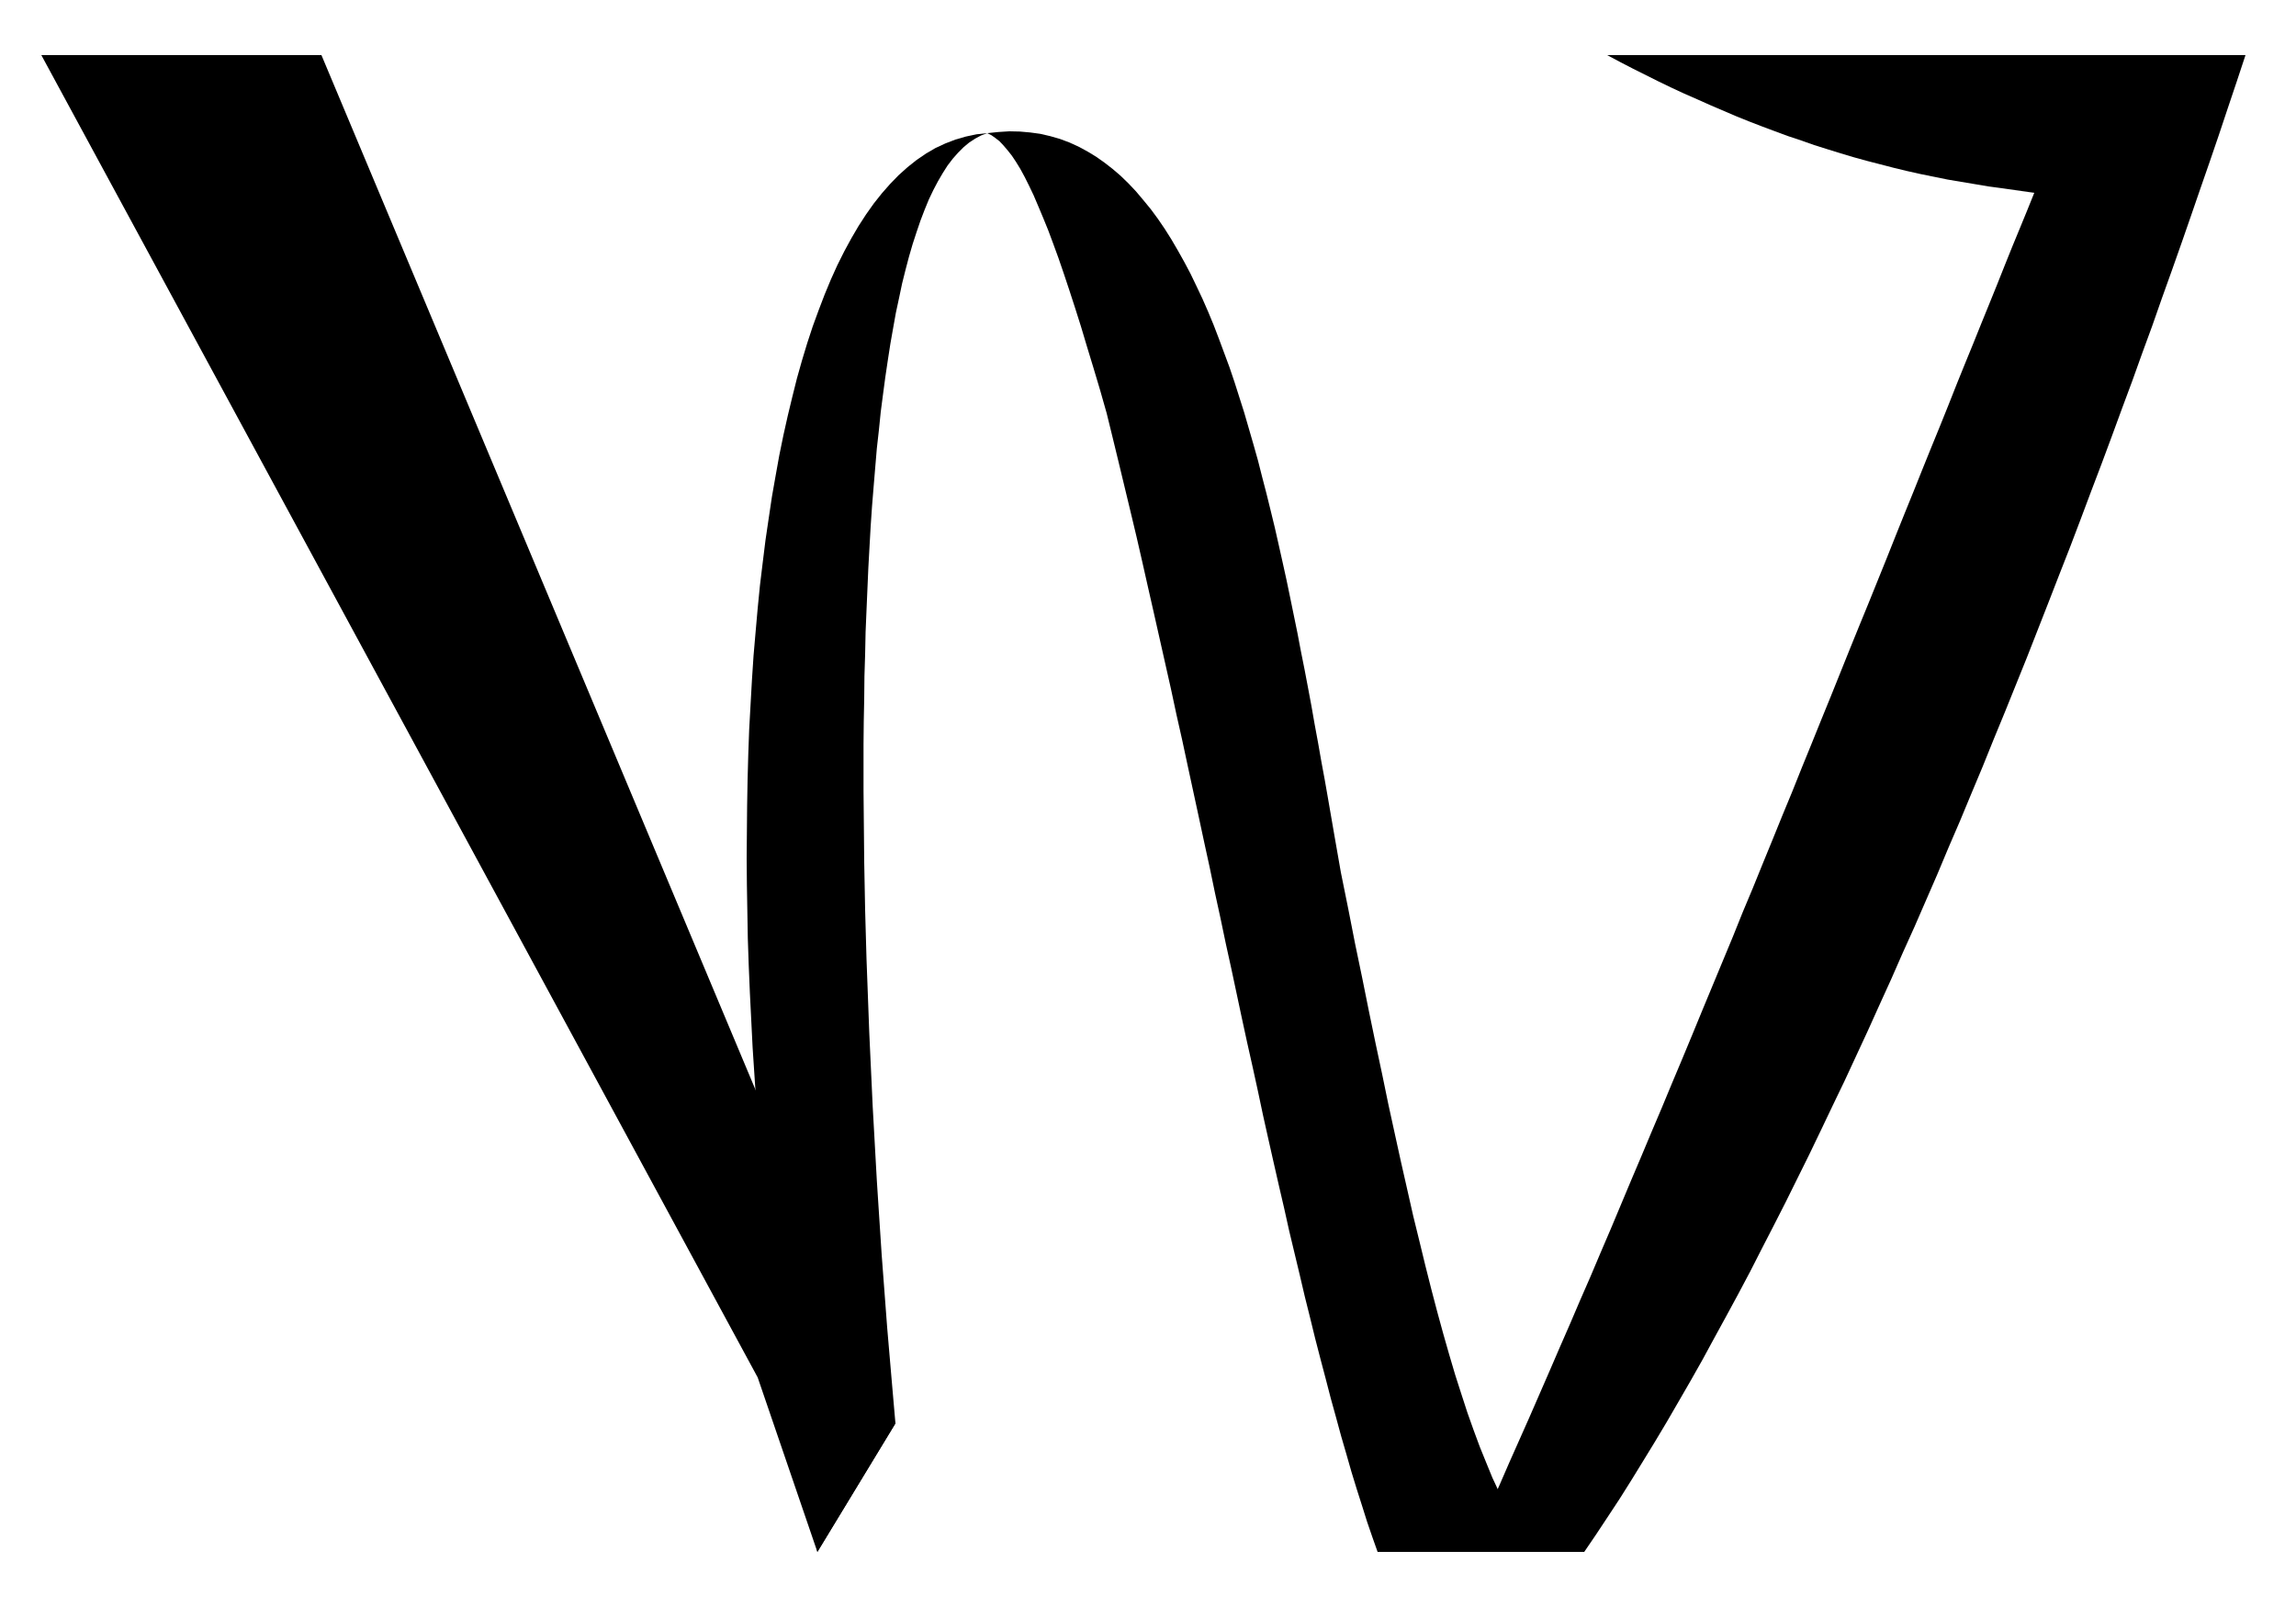
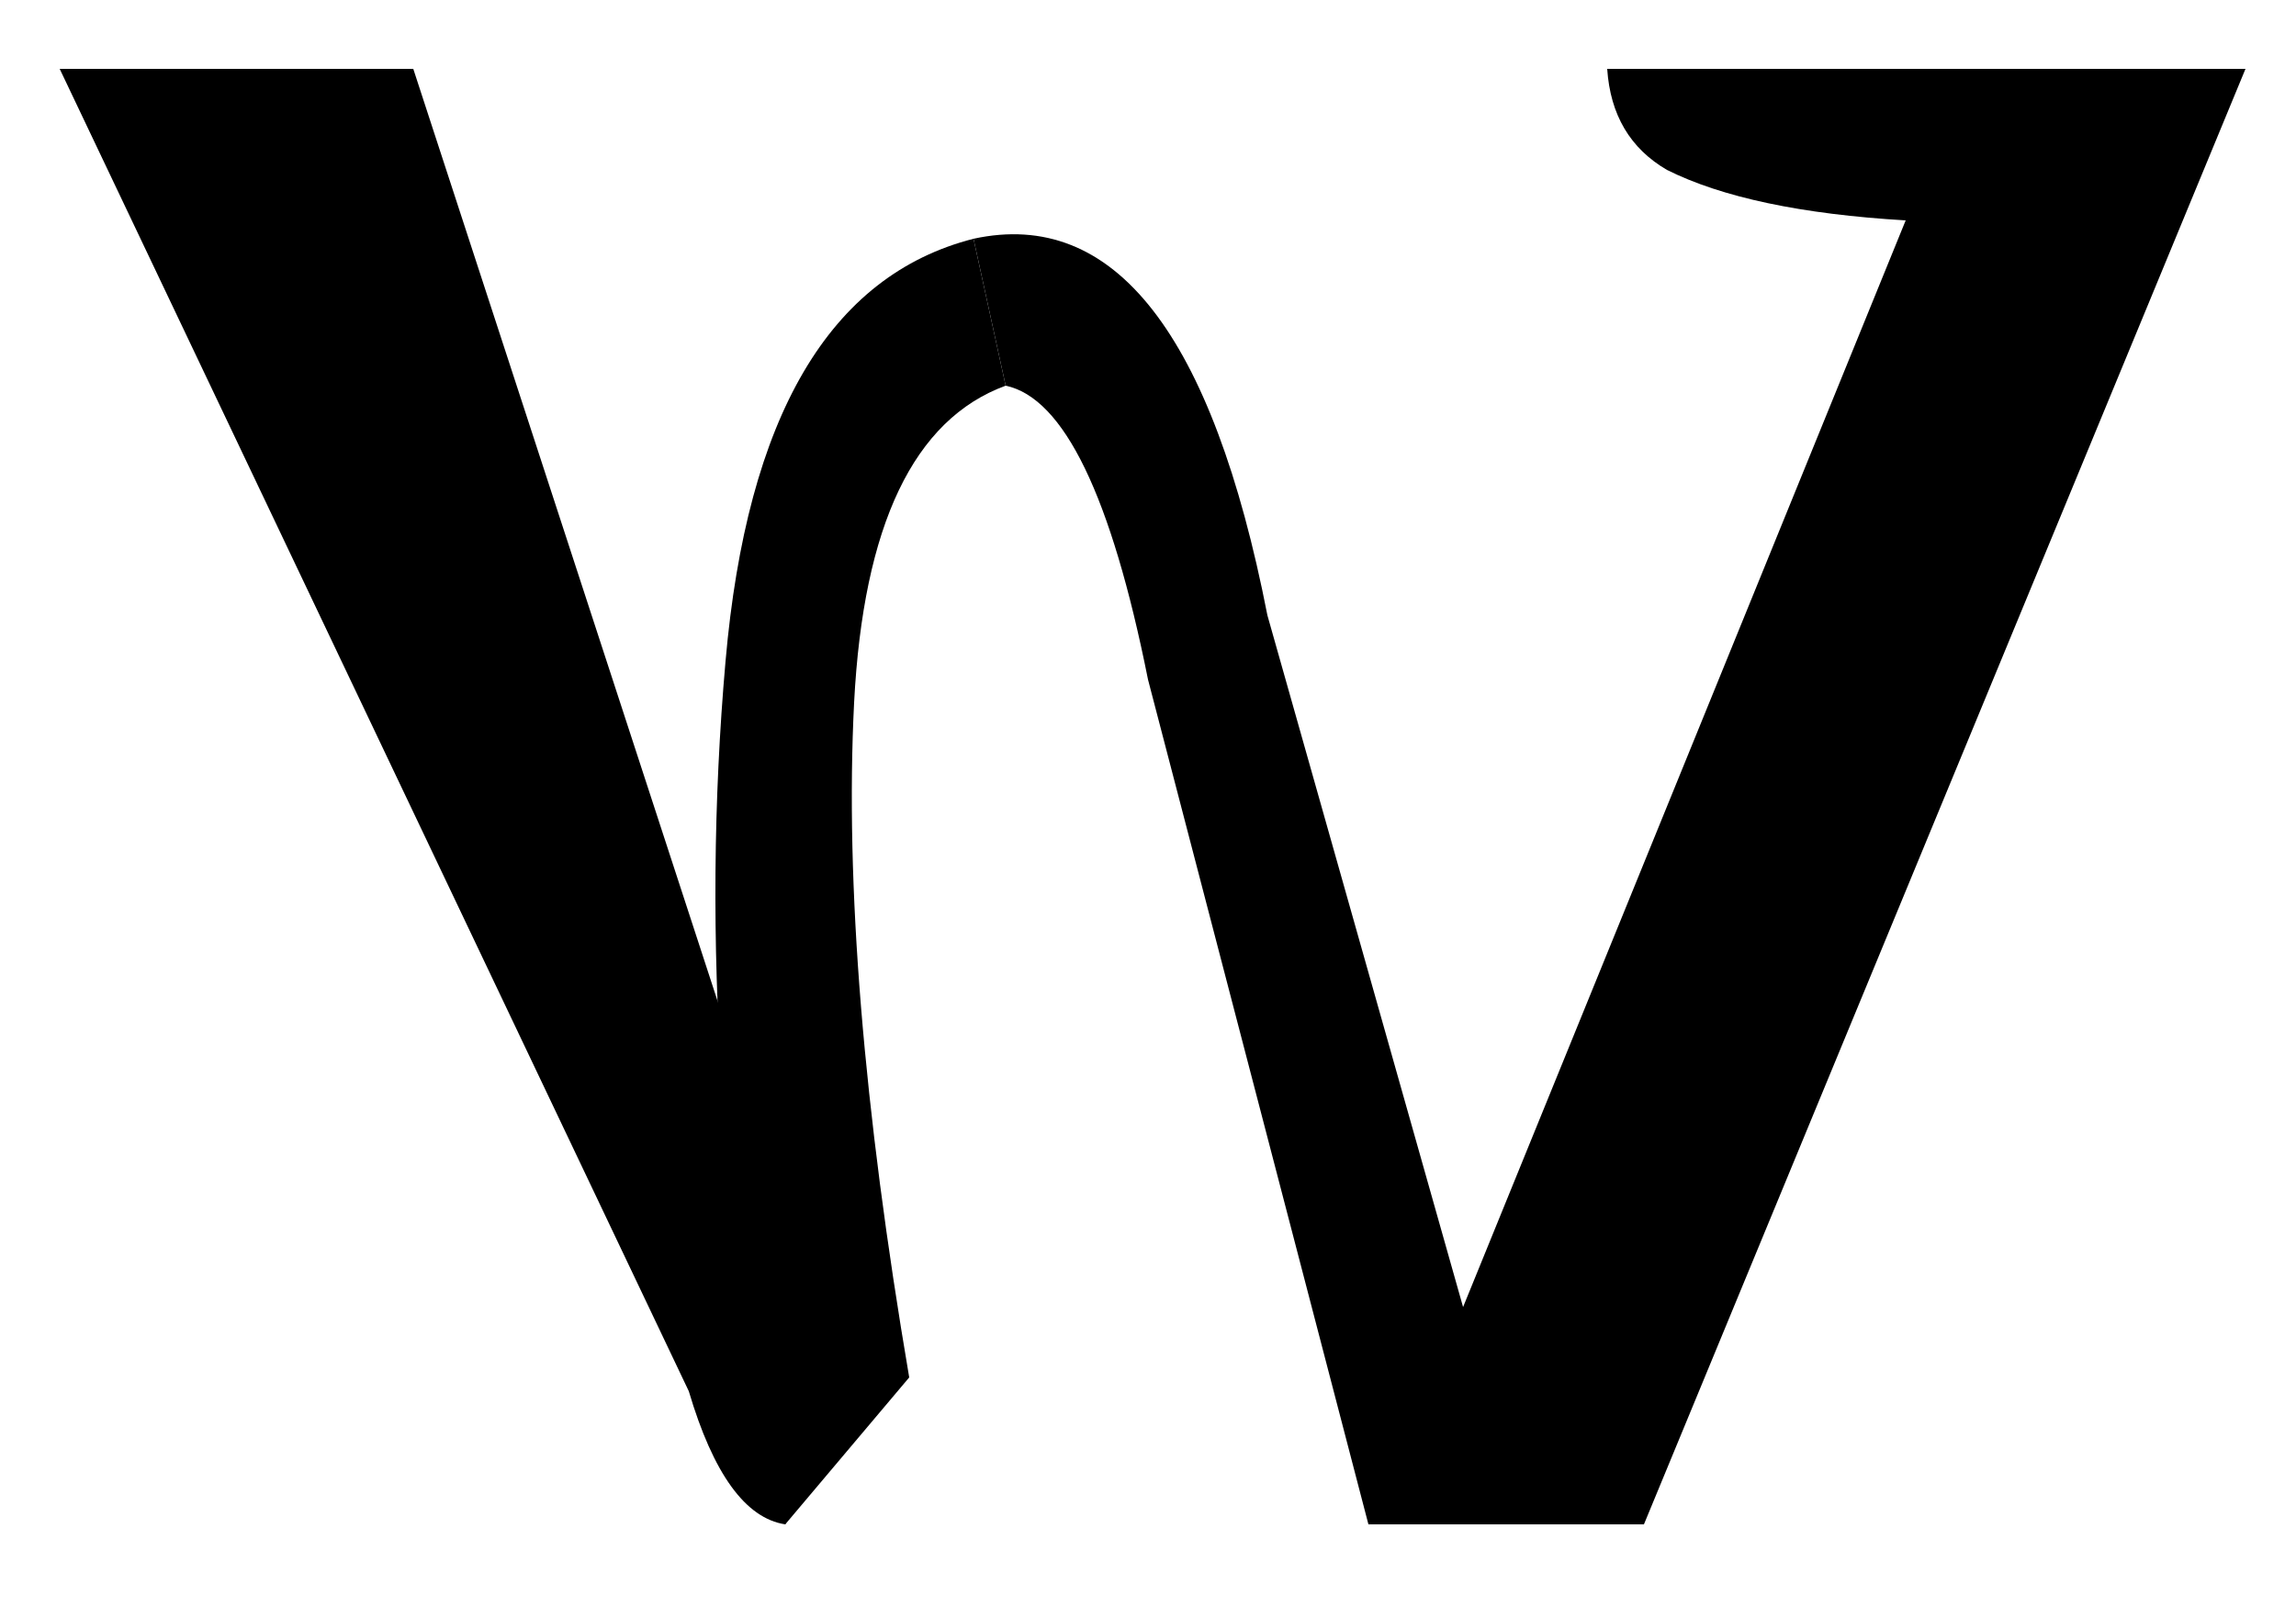
<svg xmlns="http://www.w3.org/2000/svg" viewBox="0 0 1000 700" fill="currentColor" role="img" aria-label="Wovenaa">
-   <path d="M18.0 24.0 L140.0 24.0 L390.0 620.0 L356.0 676.0 L330.0 600.0 Z" />
-   <path d="M356.0 676.0 L353.6 664.0 L351.4 651.9 L349.2 639.8 L347.1 627.6 L345.1 615.4 L343.2 603.1 L341.4 590.9 L339.7 578.6 L338.1 566.3 L336.6 554.0 L335.2 541.7 L333.8 529.5 L332.6 517.2 L331.4 505.0 L330.4 492.8 L329.4 480.6 L328.6 468.5 L327.8 456.4 L327.2 444.4 L326.6 432.4 L326.1 420.5 L325.7 408.7 L325.5 397.0 L325.3 385.4 L325.2 373.8 L325.3 362.4 L325.4 351.0 L325.6 339.8 L325.9 328.7 L326.3 317.7 L326.9 306.9 L327.5 296.2 L328.2 285.6 L329.1 275.2 L330.0 265.0 L331.0 254.9 L332.2 245.0 L333.4 235.3 L334.8 225.8 L336.2 216.4 L337.8 207.3 L339.4 198.4 L341.2 189.6 L343.1 181.1 L345.1 172.8 L347.1 164.8 L349.3 157.0 L351.6 149.4 L354.0 142.1 L356.6 135.0 L359.2 128.2 L361.9 121.7 L364.7 115.5 L367.7 109.5 L370.8 103.8 L373.9 98.5 L377.2 93.4 L380.6 88.6 L384.1 84.2 L387.7 80.1 L391.4 76.3 L395.3 72.8 L399.2 69.7 L403.3 66.9 L407.4 64.5 L411.7 62.5 L416.1 60.8 L420.6 59.5 L425.3 58.5 L430.0 58.0 L430.0 58.0 L427.3 59.0 L424.7 60.4 L422.1 62.1 L419.7 64.1 L417.3 66.5 L415.0 69.1 L412.7 72.1 L410.6 75.4 L408.5 79.0 L406.5 82.8 L404.5 87.0 L402.7 91.4 L400.9 96.1 L399.2 101.1 L397.5 106.3 L395.9 111.8 L394.4 117.5 L392.9 123.5 L391.6 129.7 L390.2 136.2 L389.0 142.9 L387.8 149.7 L386.7 156.8 L385.6 164.2 L384.6 171.7 L383.6 179.4 L382.8 187.3 L381.9 195.3 L381.2 203.6 L380.5 212.0 L379.8 220.6 L379.2 229.4 L378.7 238.3 L378.2 247.3 L377.8 256.5 L377.4 265.8 L377.0 275.3 L376.8 284.9 L376.5 294.5 L376.4 304.3 L376.2 314.3 L376.1 324.3 L376.1 334.4 L376.1 344.5 L376.2 354.8 L376.3 365.1 L376.4 375.6 L376.6 386.0 L376.8 396.5 L377.1 407.1 L377.4 417.7 L377.8 428.4 L378.2 439.1 L378.6 449.8 L379.1 460.6 L379.6 471.3 L380.1 482.1 L380.7 492.8 L381.3 503.6 L381.9 514.3 L382.6 525.1 L383.3 535.8 L384.0 546.5 L384.8 557.1 L385.6 567.7 L386.4 578.3 L387.3 588.8 L388.2 599.3 L389.1 609.7 L390.0 620.0 Z" />
-   <path d="M430.0 58.0 L434.8 57.5 L439.6 57.2 L444.2 57.3 L448.7 57.7 L453.1 58.3 L457.4 59.3 L461.6 60.5 L465.6 62.0 L469.6 63.8 L473.5 65.9 L477.3 68.2 L481.0 70.8 L484.6 73.6 L488.1 76.6 L491.5 79.9 L494.8 83.4 L498.0 87.2 L501.2 91.1 L504.3 95.3 L507.3 99.7 L510.2 104.3 L513.0 109.1 L515.8 114.1 L518.5 119.2 L521.1 124.6 L523.7 130.1 L526.2 135.8 L528.6 141.6 L530.9 147.6 L533.2 153.8 L535.5 160.0 L537.7 166.5 L539.8 173.1 L541.9 179.7 L543.9 186.6 L545.9 193.5 L547.9 200.6 L549.7 207.7 L551.6 215.0 L553.4 222.3 L555.2 229.7 L556.9 237.2 L558.6 244.8 L560.3 252.5 L561.9 260.2 L563.5 268.0 L565.1 275.8 L566.6 283.7 L568.2 291.7 L569.7 299.6 L571.2 307.6 L572.6 315.6 L574.1 323.7 L575.5 331.7 L577.0 339.8 L578.4 347.8 L579.8 355.9 L581.2 364.0 L582.6 372.0 L584.0 380.0 L584.0 380.0 L587.2 395.8 L590.2 411.1 L593.3 426.0 L596.2 440.4 L599.1 454.4 L602.0 468.0 L604.7 481.1 L607.5 493.9 L610.2 506.2 L612.9 518.1 L615.5 529.6 L618.2 540.6 L620.8 551.3 L623.4 561.6 L626.0 571.5 L628.6 581.0 L631.2 590.1 L633.8 598.9 L636.5 607.3 L639.1 615.3 L641.8 622.9 L644.5 630.2 L647.3 637.1 L650.0 643.7 L652.9 649.9 L655.8 655.8 L658.7 661.3 L661.8 666.6 L664.8 671.4 L668.0 676.0 L600.0 676.0 L600.0 676.0 L597.7 669.5 L595.4 662.8 L593.2 655.8 L590.9 648.6 L588.6 641.1 L586.4 633.4 L584.1 625.5 L581.9 617.4 L579.6 609.1 L577.4 600.6 L575.1 591.9 L572.8 583.0 L570.6 574.0 L568.3 564.8 L566.1 555.4 L563.8 545.8 L561.5 536.2 L559.3 526.3 L557.0 516.4 L554.7 506.3 L552.4 496.1 L550.1 485.8 L547.9 475.4 L545.6 464.9 L543.2 454.2 L540.9 443.6 L538.6 432.8 L536.3 422.0 L533.9 411.1 L531.6 400.1 L529.2 389.1 L526.9 378.0 L524.5 367.0 L522.1 355.8 L519.7 344.7 L517.3 333.6 L514.9 322.4 L512.4 311.3 L510.0 300.1 L507.5 289.0 L505.0 277.9 L502.5 266.8 L500.0 255.8 L497.5 244.7 L495.0 233.8 L492.4 222.9 L489.8 212.1 L487.2 201.3 L484.6 190.6 L482.0 180.0 L482.0 180.0 L479.1 169.8 L476.2 160.1 L473.4 150.9 L470.8 142.2 L468.2 134.0 L465.7 126.3 L463.3 119.1 L461.0 112.4 L458.7 106.1 L456.5 100.2 L454.3 94.8 L452.2 89.8 L450.2 85.1 L448.2 80.9 L446.3 77.1 L444.4 73.6 L442.5 70.5 L440.7 67.8 L438.8 65.4 L437.0 63.3 L435.3 61.5 L433.5 60.1 L431.8 58.9 L430.0 58.0 Z" />
-   <path d="M700.0 24.0 L978.0 24.0 L978.0 24.0 L974.2 35.5 L970.3 47.1 L966.4 58.8 L962.4 70.5 L958.3 82.3 L954.2 94.2 L950.1 106.0 L945.9 117.9 L941.6 129.9 L937.4 141.9 L933.0 153.9 L928.7 165.9 L924.2 178.0 L919.8 190.0 L915.3 202.1 L910.7 214.2 L906.2 226.2 L901.6 238.3 L896.9 250.3 L892.2 262.4 L887.5 274.4 L882.8 286.4 L878.0 298.3 L873.2 310.2 L868.3 322.1 L863.5 334.0 L858.6 345.7 L853.7 357.5 L848.7 369.1 L843.8 380.8 L838.8 392.3 L833.8 403.8 L828.7 415.1 L823.7 426.5 L818.6 437.7 L813.6 448.8 L808.5 459.8 L803.4 470.8 L798.2 481.6 L793.1 492.3 L788.0 502.9 L782.8 513.4 L777.7 523.7 L772.5 533.9 L767.3 544.0 L762.2 554.0 L757.0 563.8 L751.8 573.4 L746.6 582.9 L741.5 592.3 L736.3 601.5 L731.1 610.5 L726.0 619.3 L720.8 628.0 L715.6 636.5 L710.5 644.8 L705.4 652.9 L700.2 660.8 L695.1 668.5 L690.0 676.0 L640.0 676.0 L640.0 676.0 L644.3 666.5 L648.6 656.8 L653.0 647.1 L657.3 637.2 L661.7 627.3 L666.1 617.4 L670.5 607.3 L674.9 597.2 L679.3 587.0 L683.8 576.7 L688.2 566.4 L692.7 556.1 L697.1 545.7 L701.6 535.2 L706.0 524.7 L710.4 514.2 L714.9 503.6 L719.3 493.1 L723.8 482.5 L728.2 471.9 L732.7 461.2 L737.1 450.6 L741.5 439.9 L745.9 429.3 L750.3 418.7 L754.7 408.1 L759.0 397.4 L763.4 386.9 L767.7 376.3 L772.0 365.8 L776.3 355.2 L780.6 344.8 L784.8 334.3 L789.0 324.0 L793.2 313.6 L797.4 303.3 L801.5 293.1 L805.6 282.9 L809.7 272.8 L813.8 262.8 L817.8 252.9 L821.8 243.0 L825.7 233.2 L829.6 223.5 L833.5 213.9 L837.3 204.4 L841.1 195.0 L844.9 185.7 L848.6 176.5 L852.2 167.4 L855.8 158.5 L859.4 149.7 L862.9 141.0 L866.4 132.4 L869.8 124.0 L873.1 115.7 L876.4 107.5 L879.7 99.5 L882.9 91.7 L886.0 84.0 L872.0 82.0 L872.0 82.0 L866.0 81.2 L860.1 80.2 L854.1 79.2 L848.2 78.2 L842.3 77.0 L836.4 75.8 L830.6 74.5 L824.8 73.1 L819.0 71.6 L813.2 70.1 L807.4 68.5 L801.7 66.8 L795.9 65.0 L790.2 63.2 L784.5 61.2 L778.8 59.3 L773.1 57.2 L767.5 55.1 L761.8 52.9 L756.1 50.6 L750.5 48.2 L744.9 45.8 L739.3 43.3 L733.6 40.8 L728.0 38.2 L722.4 35.5 L716.8 32.7 L711.2 29.9 L705.6 27.0 L700.0 24.0 Z" />
+   <path d="M26 30 L180 30 L368 606 L342 664 Q316 660 300 606 Z" />
+   <path d="M342 664 Q300 470 316 288 Q330 128 424 104 L438 168            Q378 190 372 306 Q366 424 396 600 Z" />
+   <path d="M424 104 Q516 84 552 268 L664 664 L596 664 L500 296            Q476 176 438 168 Z" />
+   <path d="M700 30 L978 30 L716 664 L648 664 L628 592 L830 96            Q762 92 726 74 Q702 60 700 30 Z" />
</svg>
